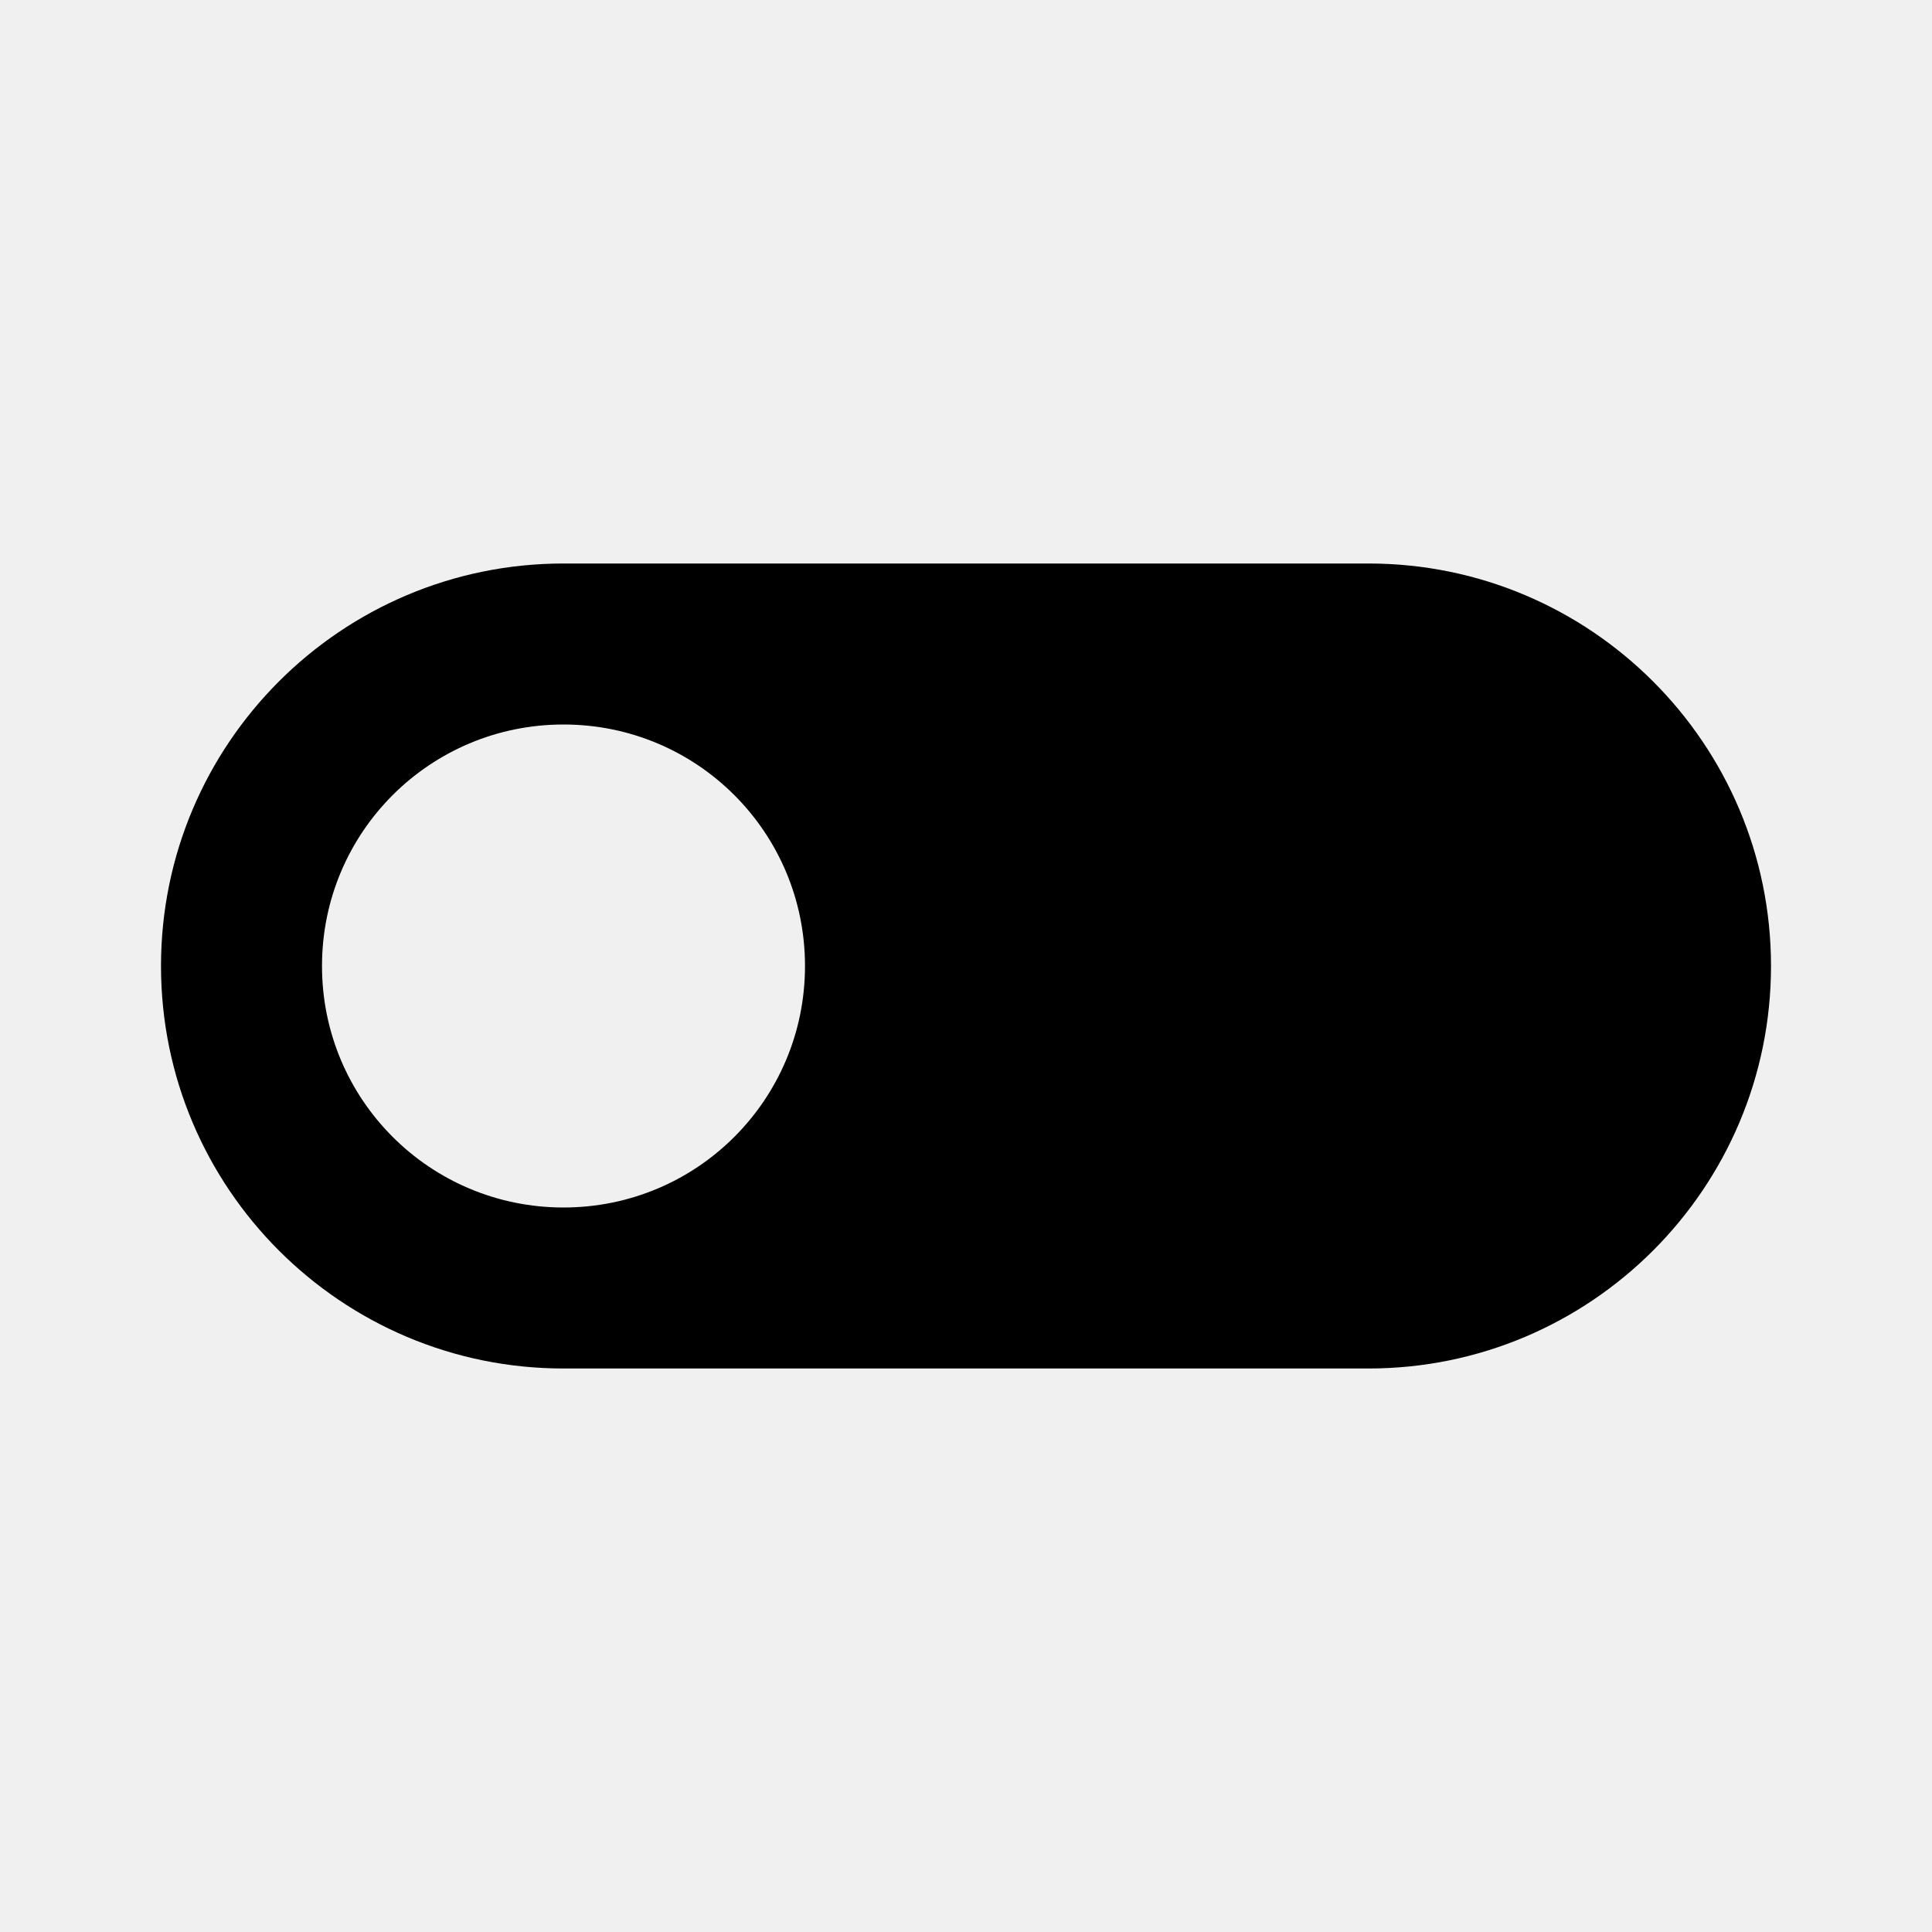
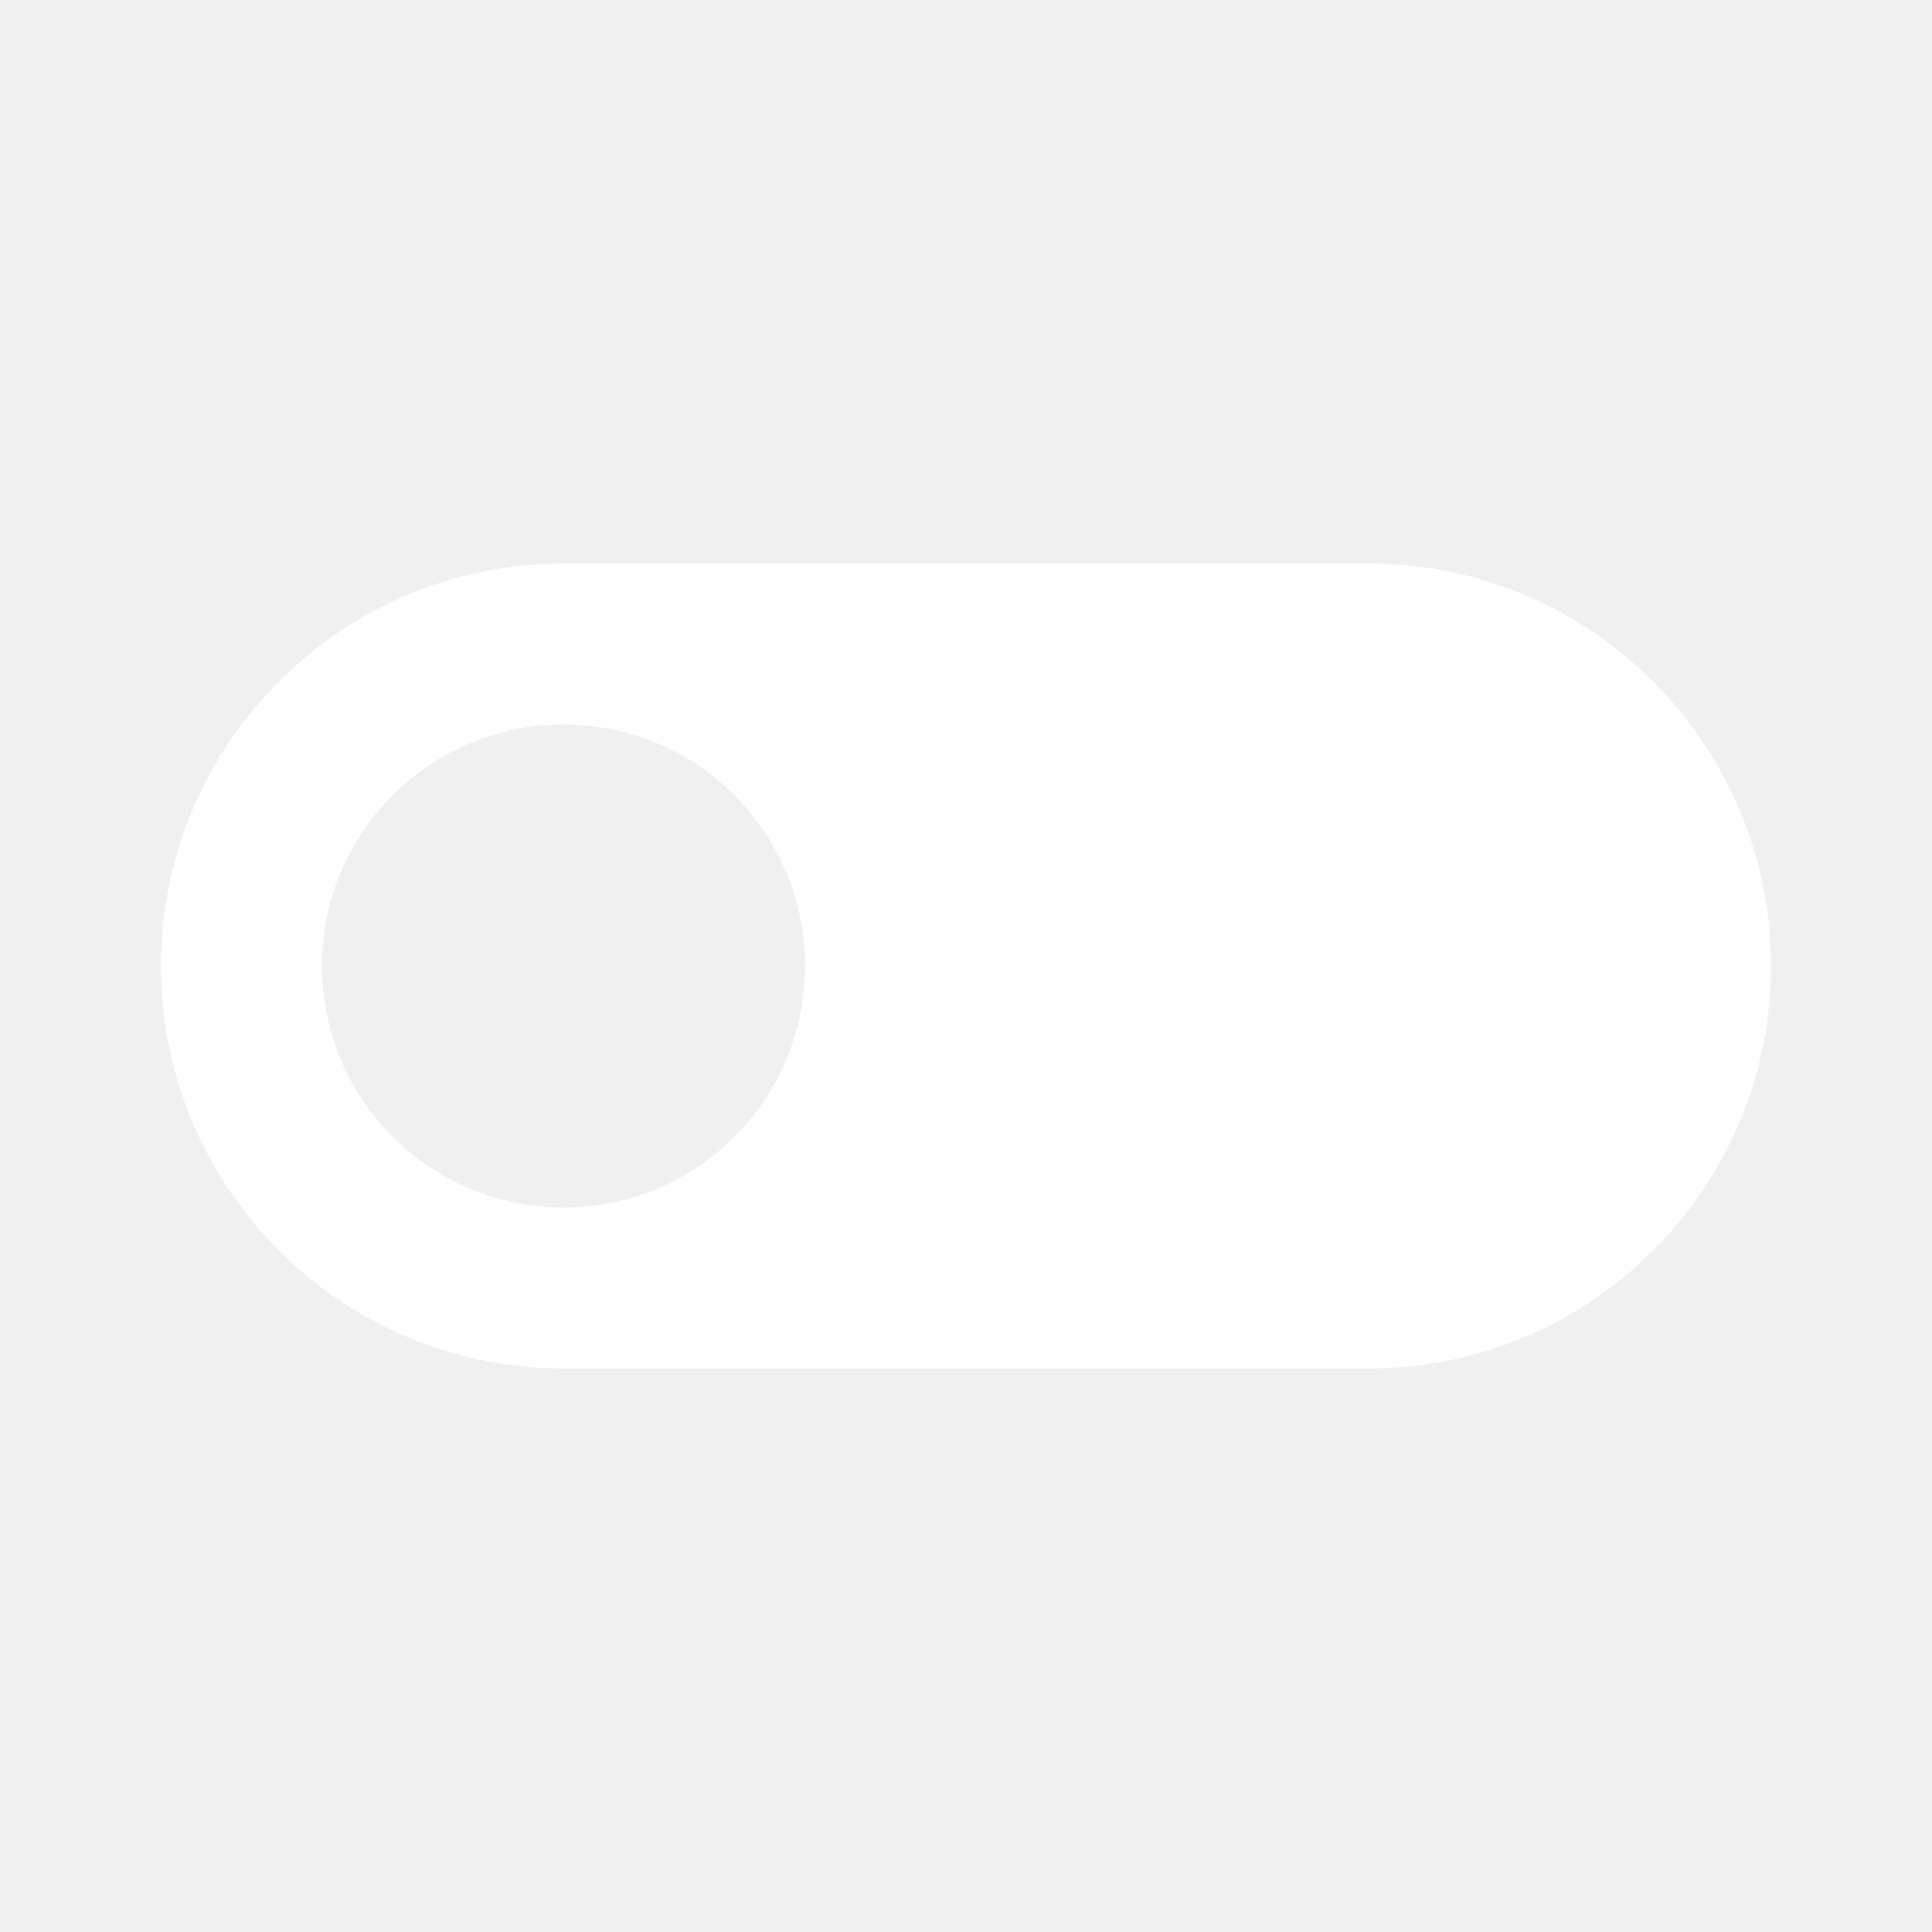
- <svg xmlns="http://www.w3.org/2000/svg" height="24" viewBox="0 0 24 24" width="24">
+ <svg xmlns="http://www.w3.org/2000/svg" height="24" fill="white" viewBox="0 0 24 24" width="24">
  <path d="M0 0h24v24H0z" fill="none" />
  <path d="M17 7H7c-2.76 0-5 2.24-5 5s2.24 5 5 5h10c2.76 0 5-2.24 5-5s-2.24-5-5-5zM7 15c-1.66 0-3-1.34-3-3s1.34-3 3-3 3 1.34 3 3-1.34 3-3 3z" />
</svg>
